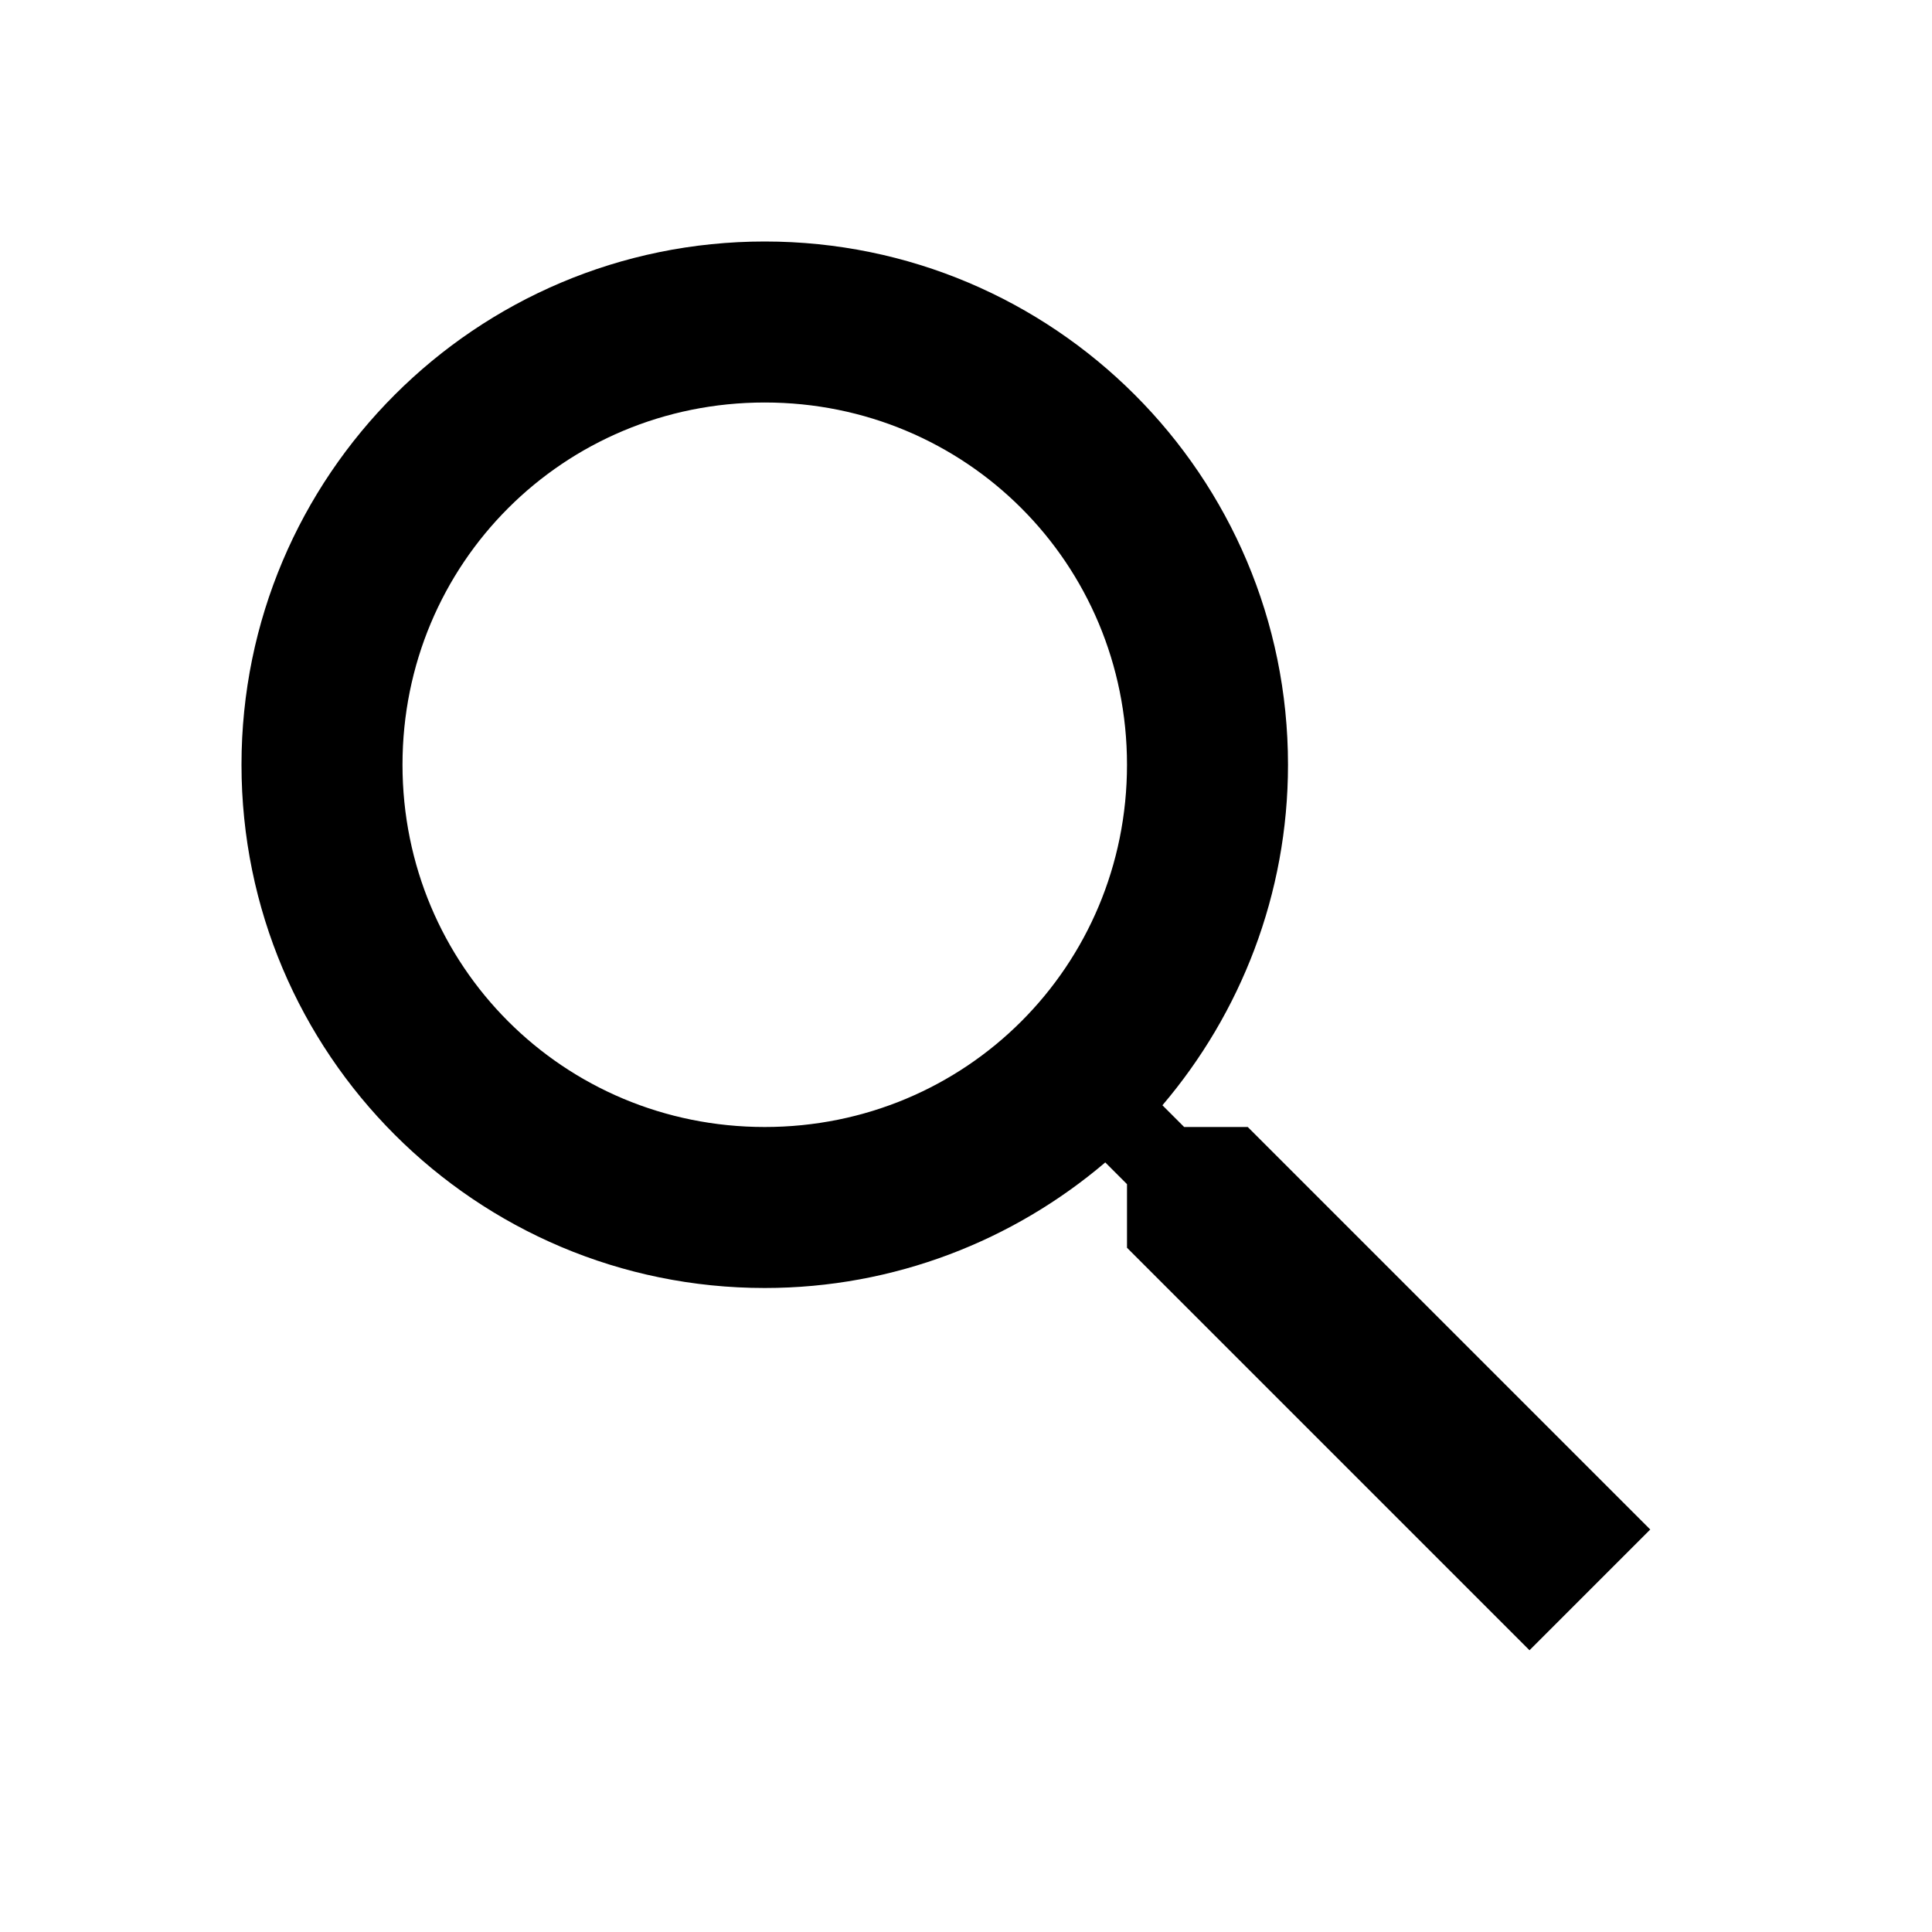
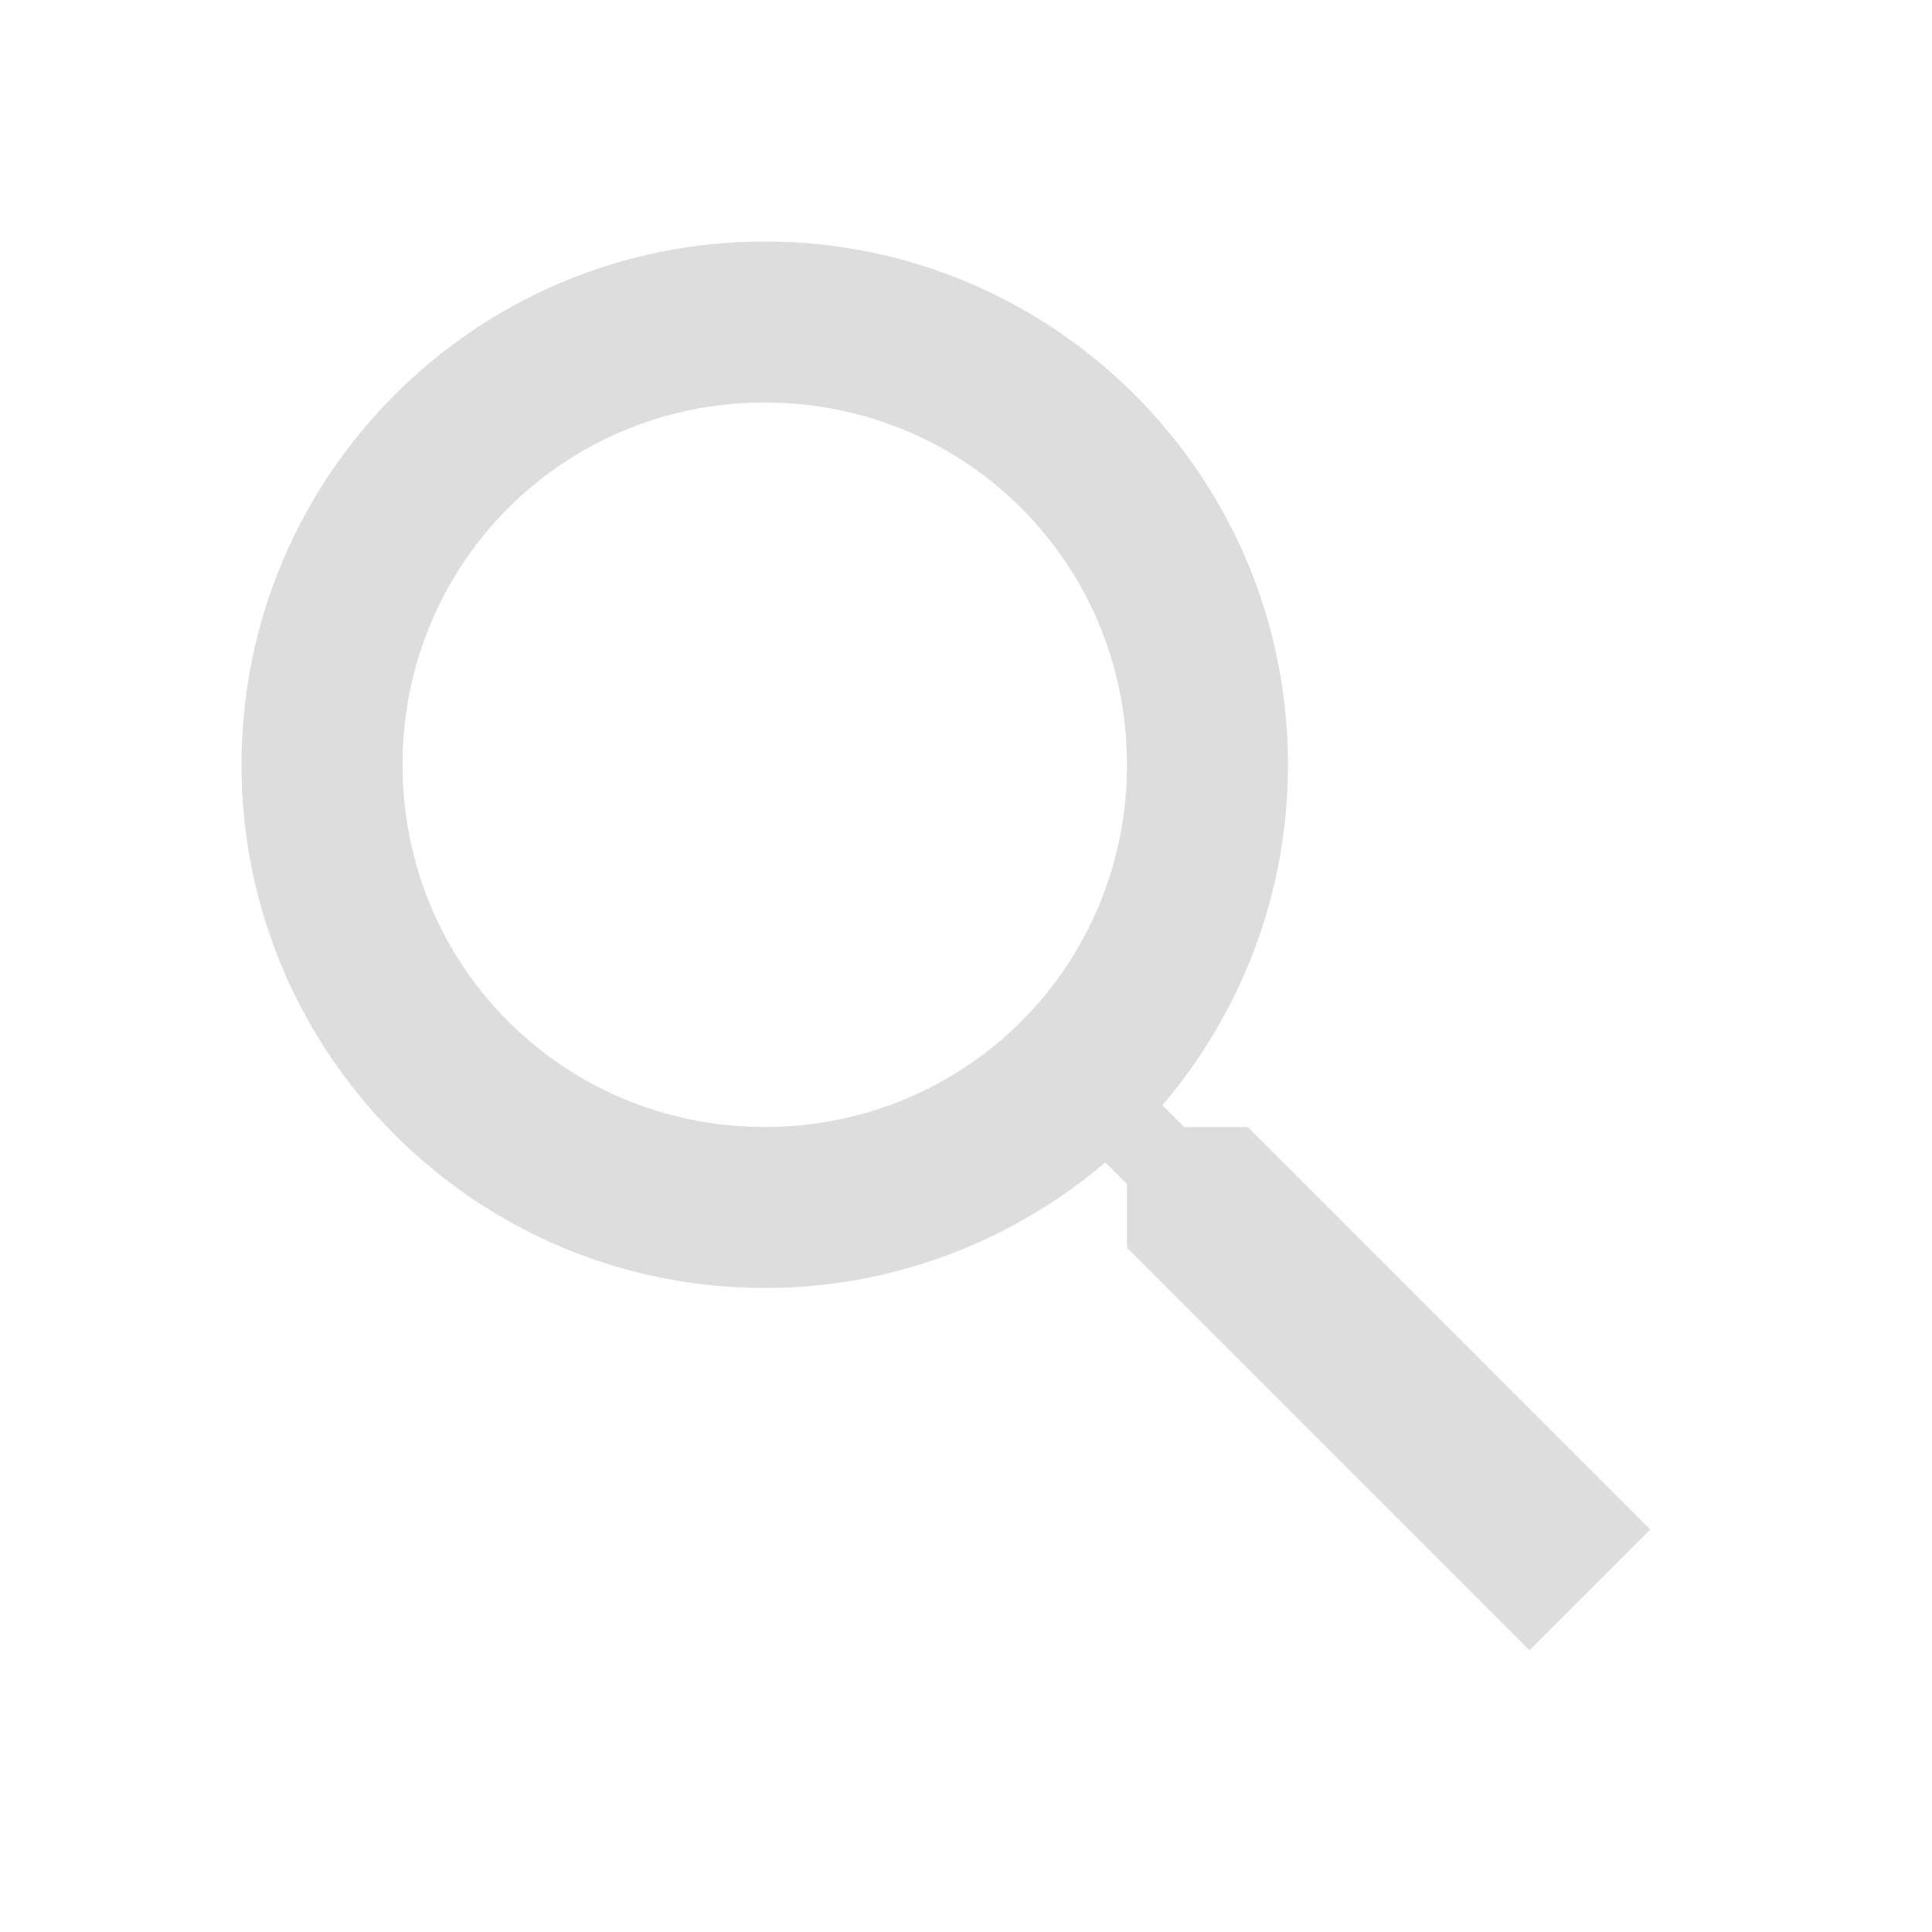
<svg xmlns="http://www.w3.org/2000/svg" viewBox="0 0 24 24">
-   <path d="M9.5,3A6.5,6.5 0 0,1 16,9.5C16,11.11 15.41,12.59 14.44,13.73L14.71,14H15.5L20.5,19L19,20.5L14,15.5V14.71L13.73,14.44C12.59,15.41 11.11,16 9.5,16A6.5,6.5 0 0,1 3,9.5A6.5,6.5 0 0,1 9.5,3M9.5,5C7,5 5,7 5,9.5C5,12 7,14 9.5,14C12,14 14,12 14,9.5C14,7 12,5 9.5,5Z" />
+   <path fill="#DDDDDD" d="M9.5,3A6.5,6.5 0 0,1 16,9.5C16,11.11 15.41,12.59 14.44,13.73L14.71,14H15.5L20.5,19L19,20.5L14,15.5V14.71L13.73,14.44C12.59,15.41 11.11,16 9.5,16A6.5,6.5 0 0,1 3,9.5A6.5,6.5 0 0,1 9.5,3M9.5,5C7,5 5,7 5,9.5C5,12 7,14 9.5,14C12,14 14,12 14,9.5C14,7 12,5 9.5,5Z" />
</svg>
